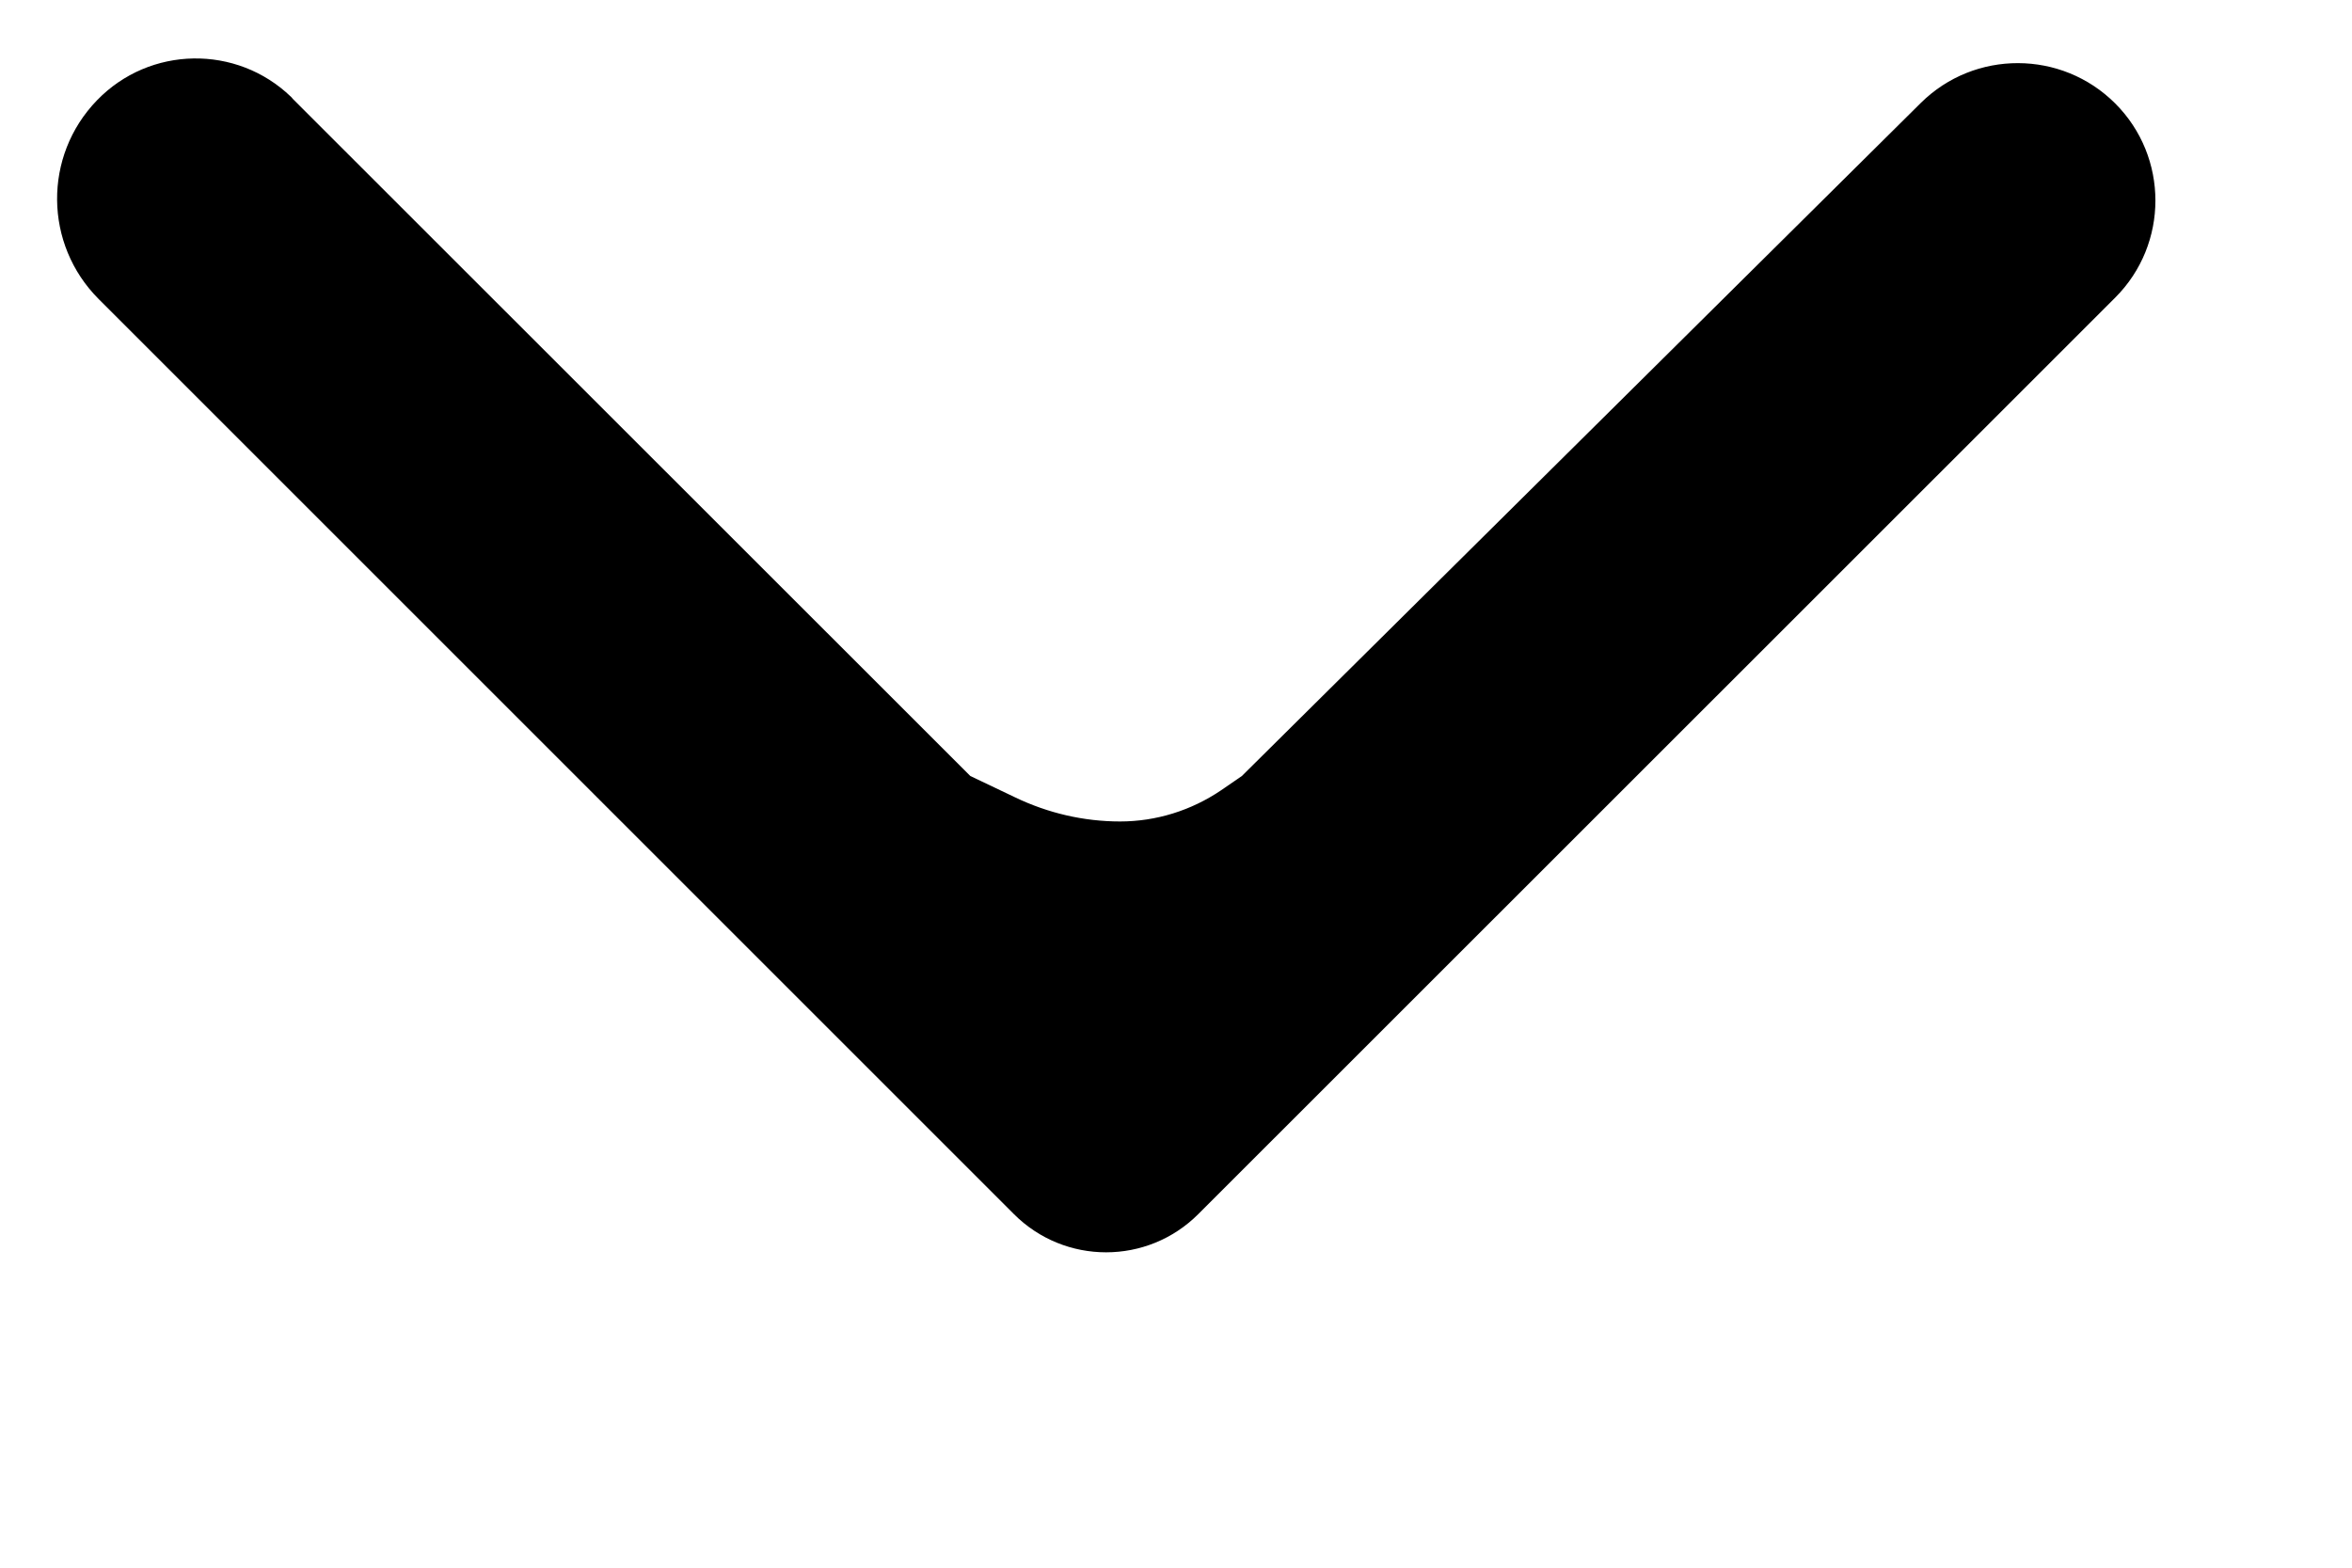
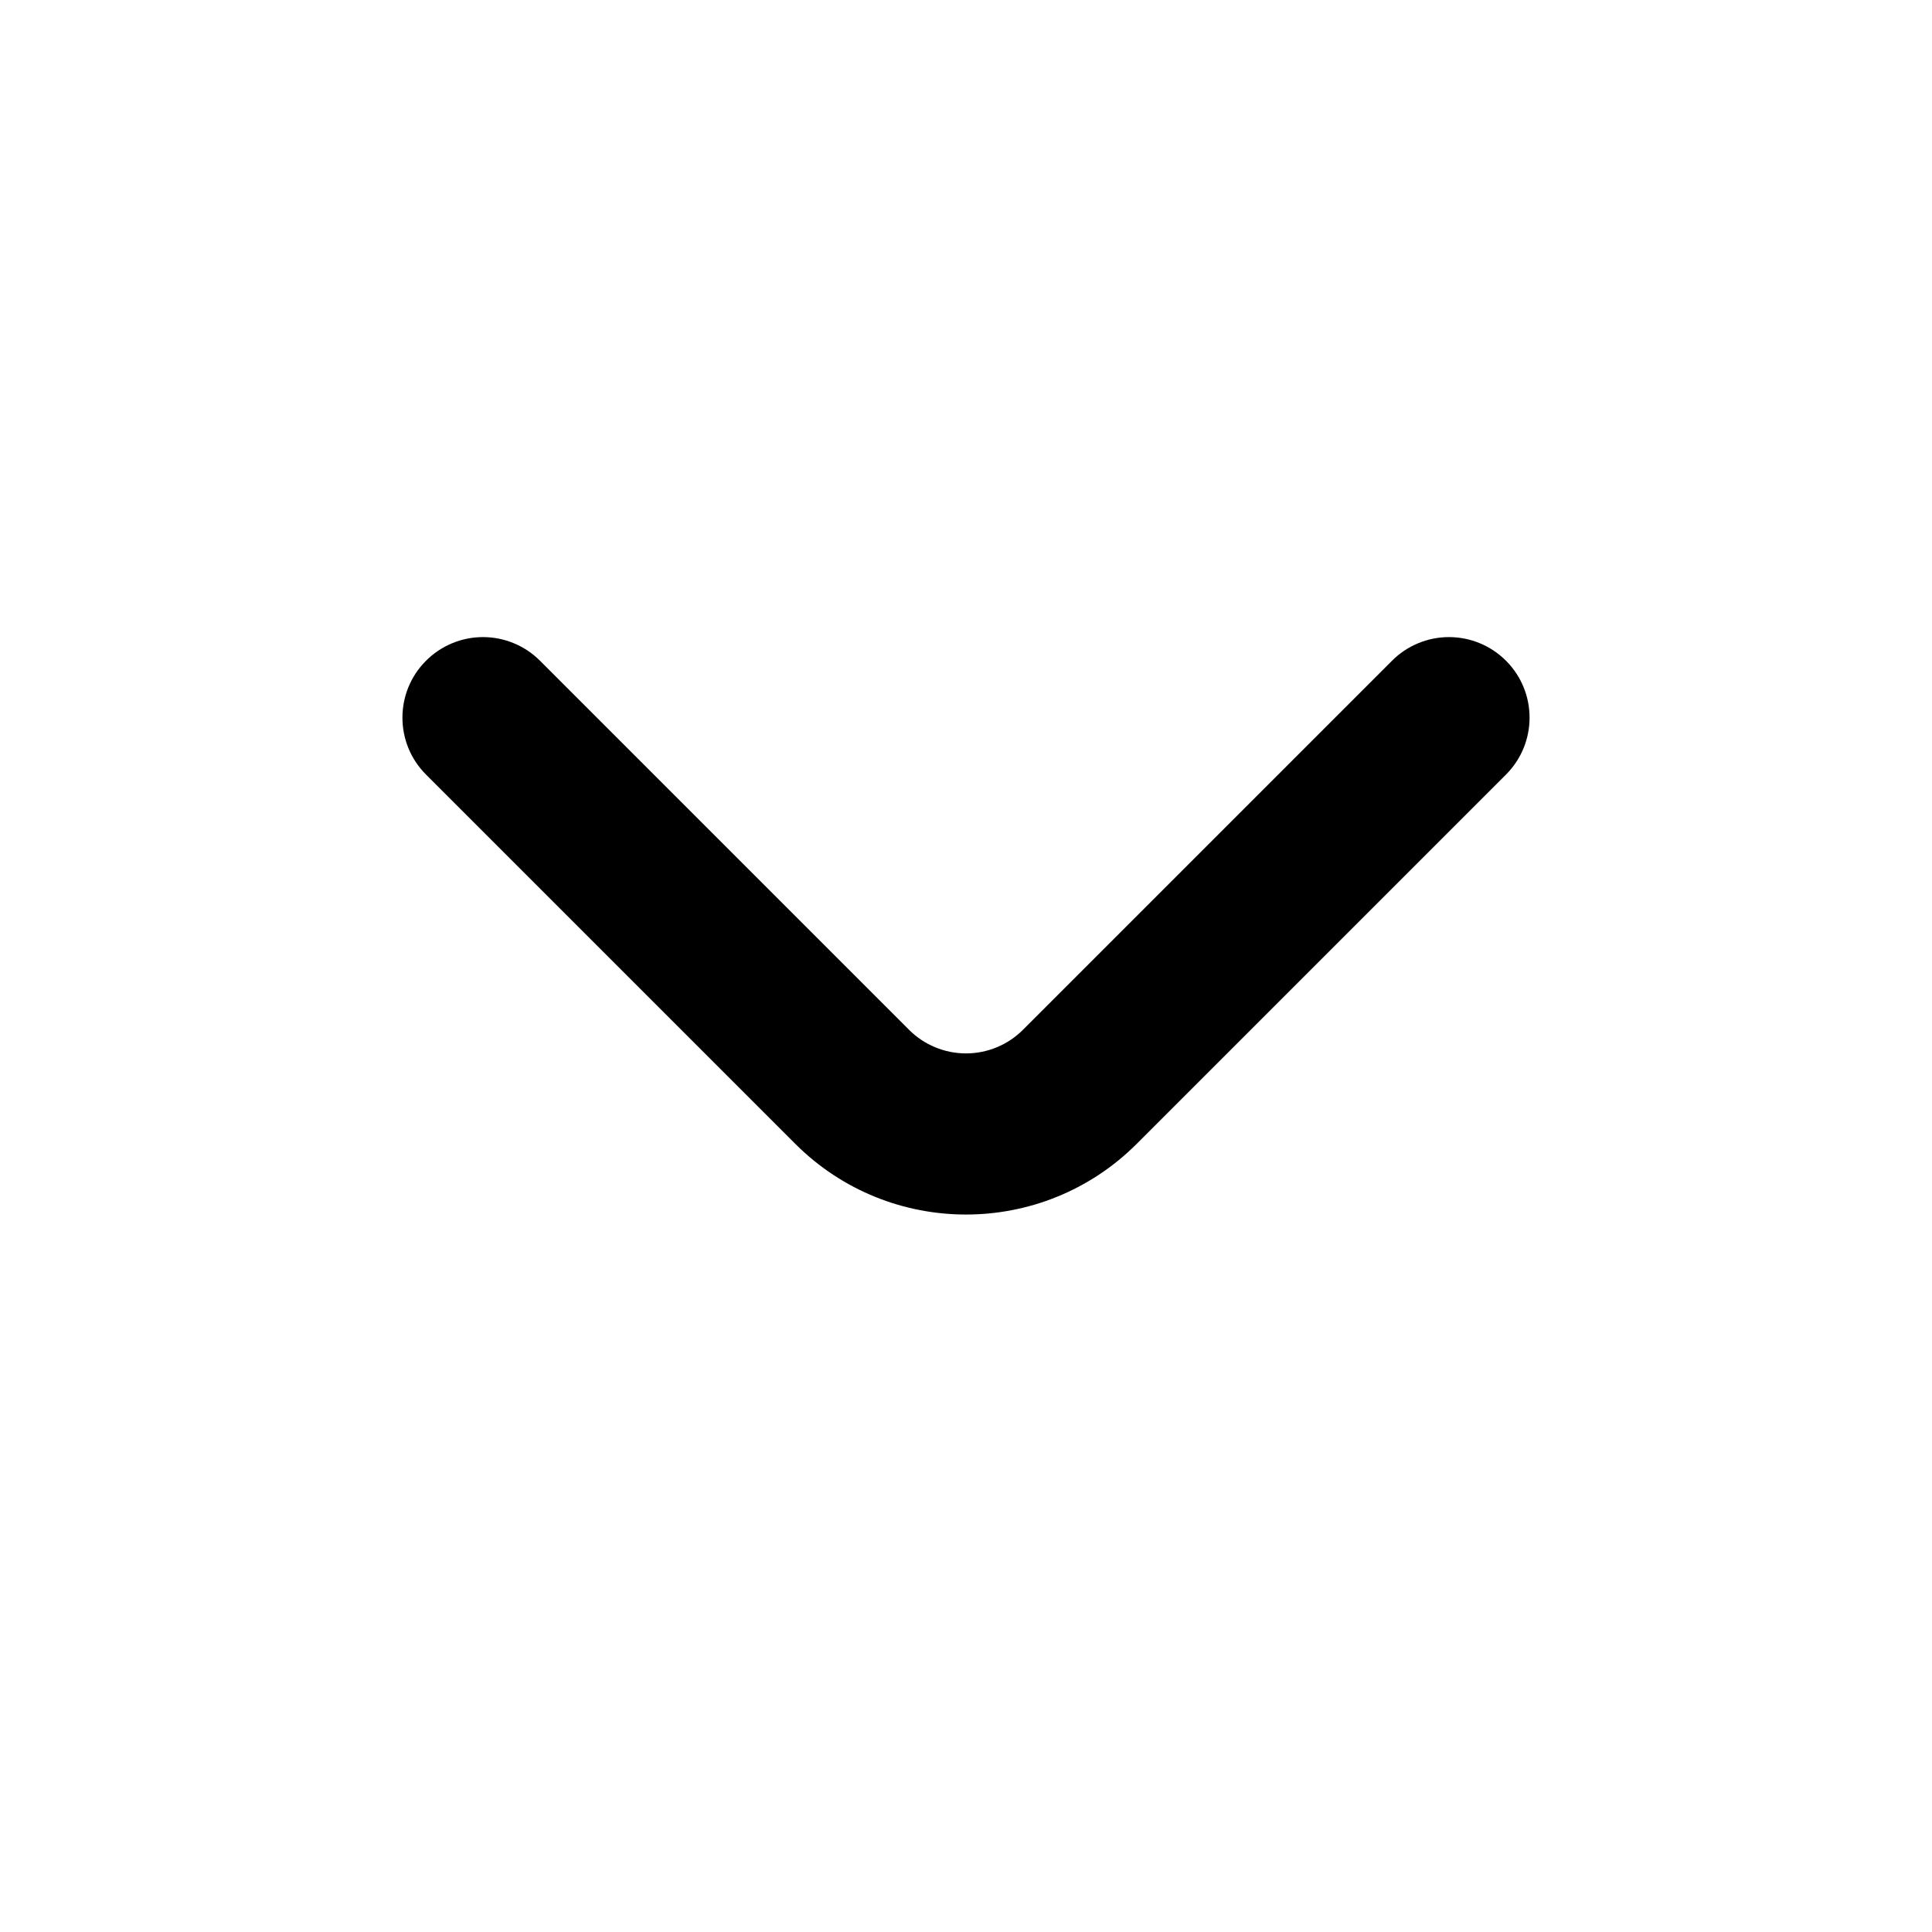
- <svg xmlns="http://www.w3.org/2000/svg" width="9" height="6" fill="currentColor">
-   <path fill="currentColor" transform="matrix(1.19249e-08 -1 1 1.19249e-08 0 5)" d="M1.856 4.286C1.856 4.424 1.898 4.558 1.975 4.672L2.03 4.752L2.03 4.752L4.606 7.35C4.81 7.556 4.809 7.889 4.604 8.094C4.399 8.299 4.066 8.299 3.861 8.094L0.354 4.586C0.158 4.391 0.158 4.074 0.354 3.879L3.855 0.378C4.065 0.168 4.403 0.165 4.616 0.371L4.616 0.371L4.616 0.371C4.825 0.573 4.83 0.906 4.629 1.114C4.627 1.116 4.625 1.118 4.622 1.12L2.03 3.713L2.03 3.713L1.948 3.885C1.888 4.01 1.856 4.147 1.856 4.286Z" fill-rule="evenodd" />
+ <svg xmlns="http://www.w3.org/2000/svg" fill="currentColor" id="Outline" viewBox="0 0 24 24" width="512" height="512">
+   <path fill="currentColor" d="M18.71,8.21a1,1,0,0,0-1.42,0l-4.58,4.58a1,1,0,0,1-1.42,0L6.71,8.21a1,1,0,0,0-1.42,0,1,1,0,0,0,0,1.41l4.59,4.59a3,3,0,0,0,4.24,0l4.59-4.59A1,1,0,0,0,18.71,8.21Z" />
</svg>
